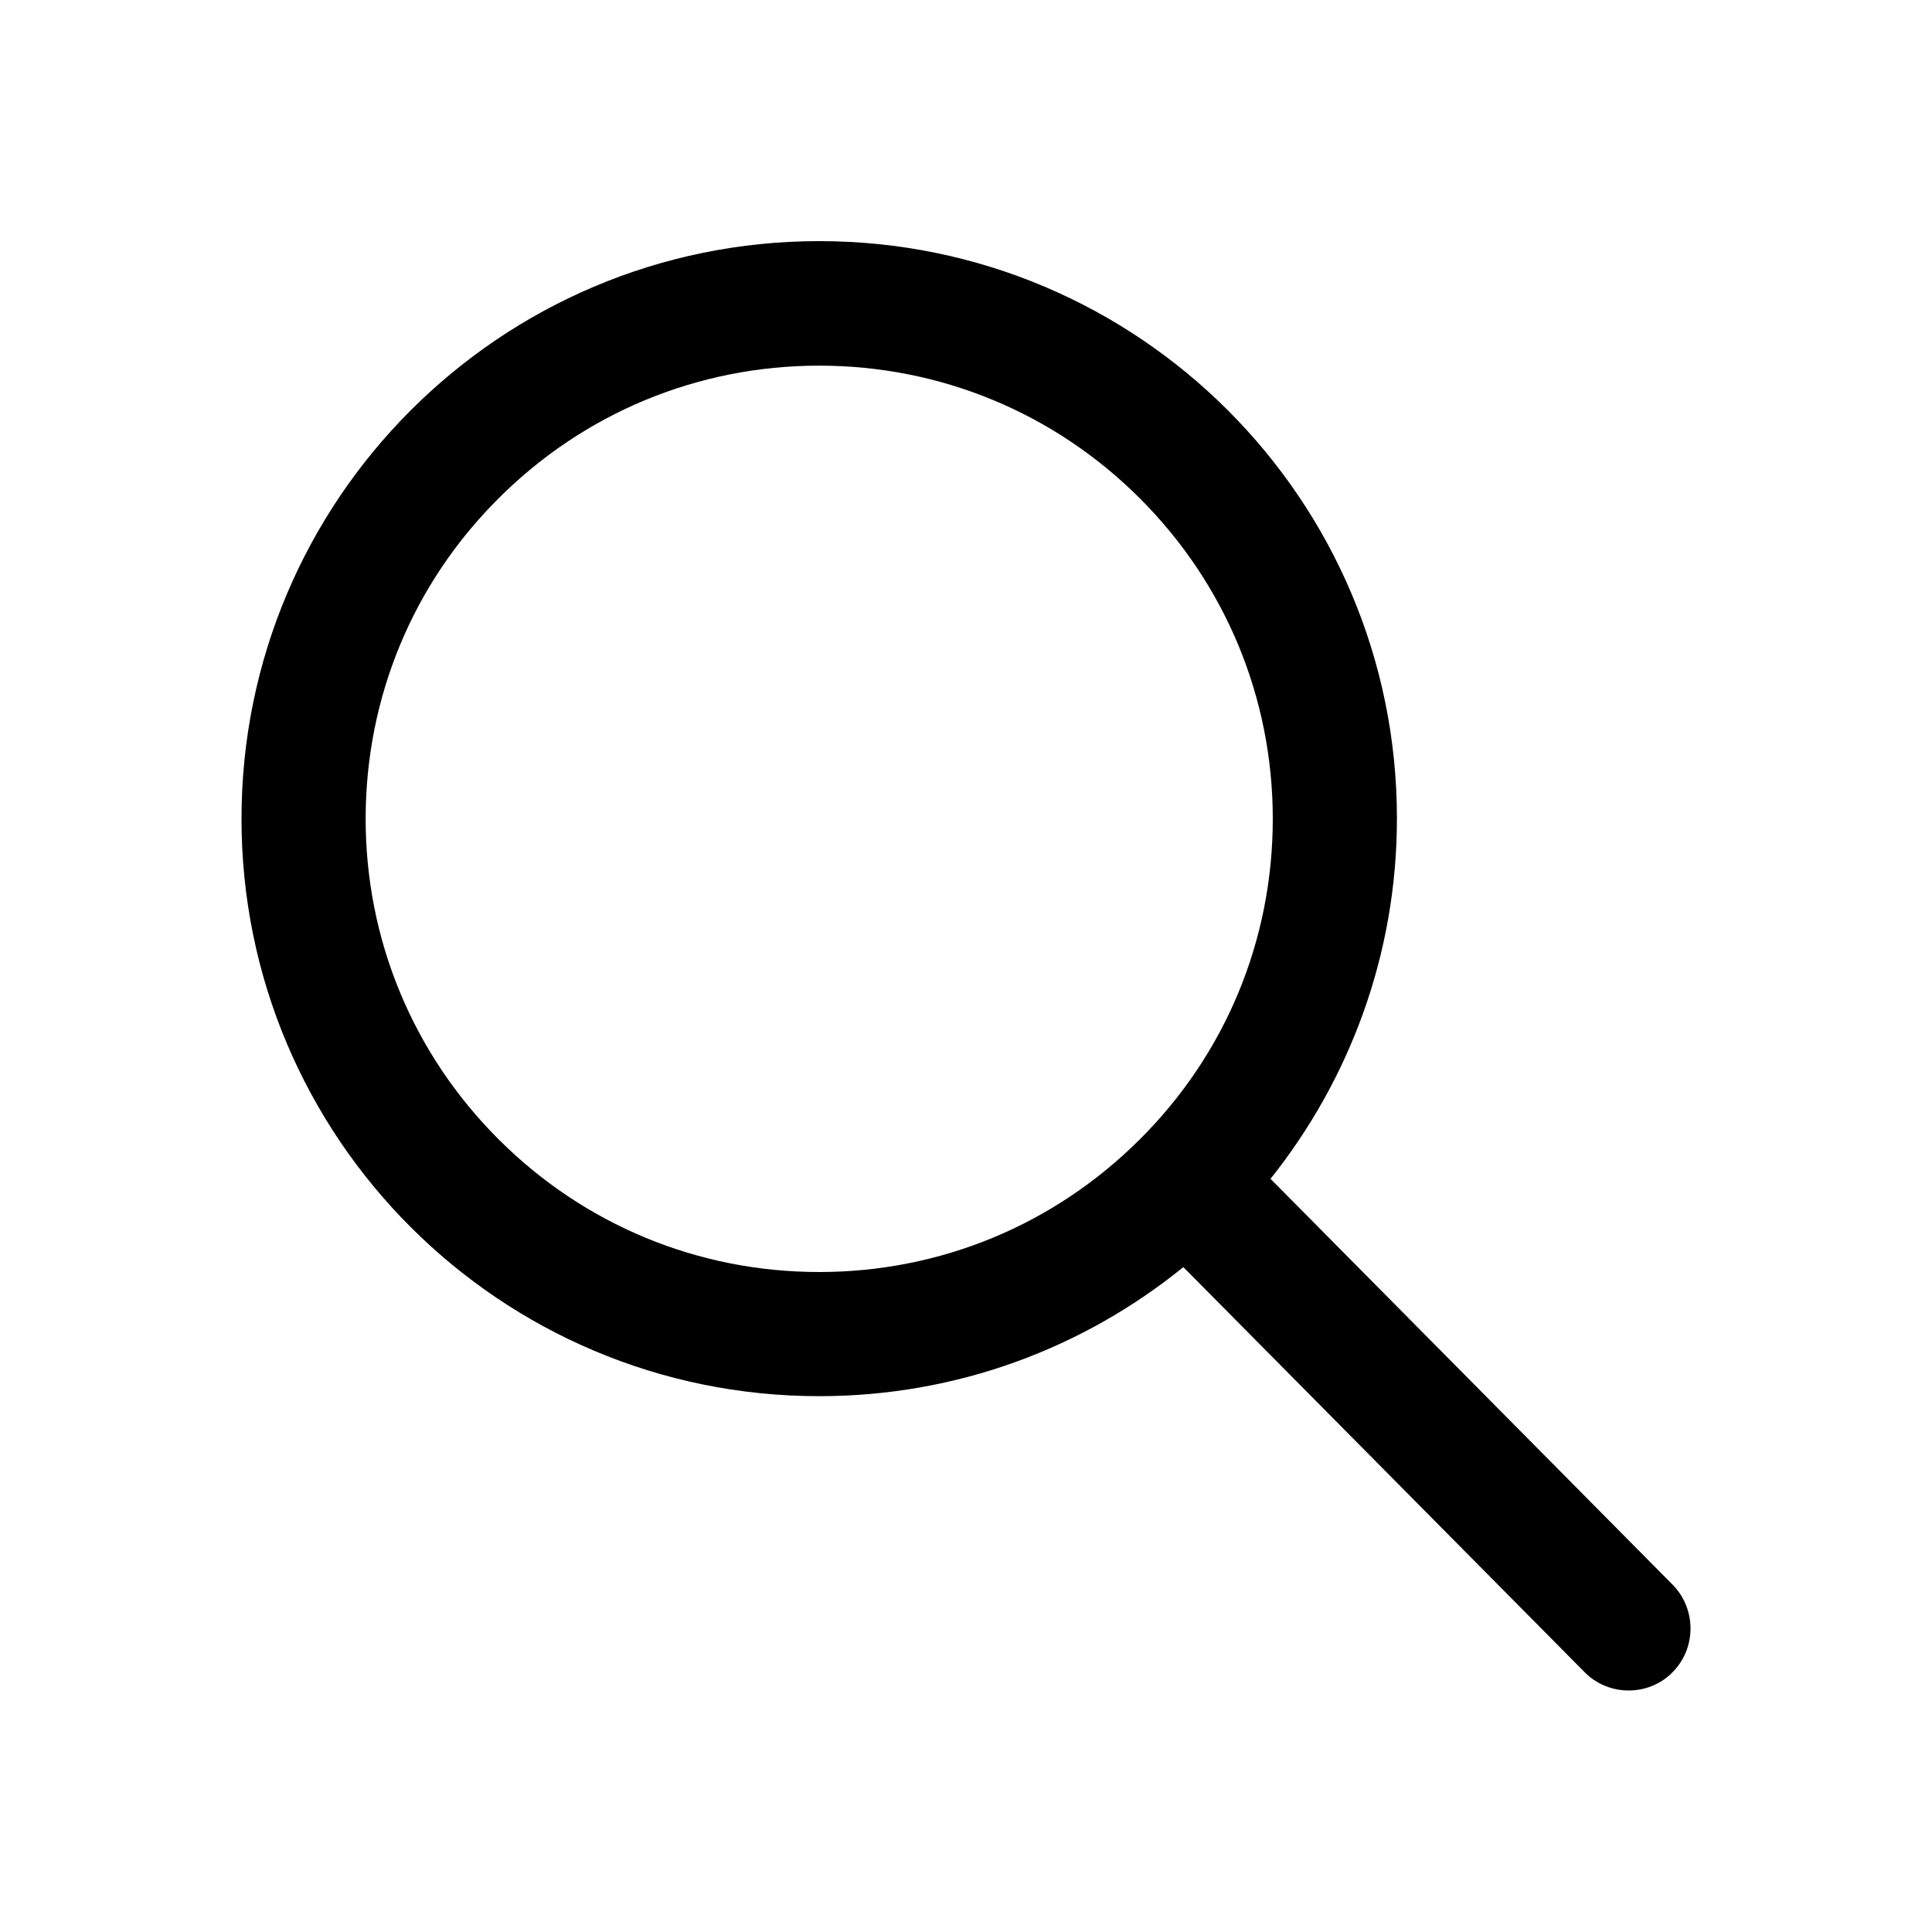
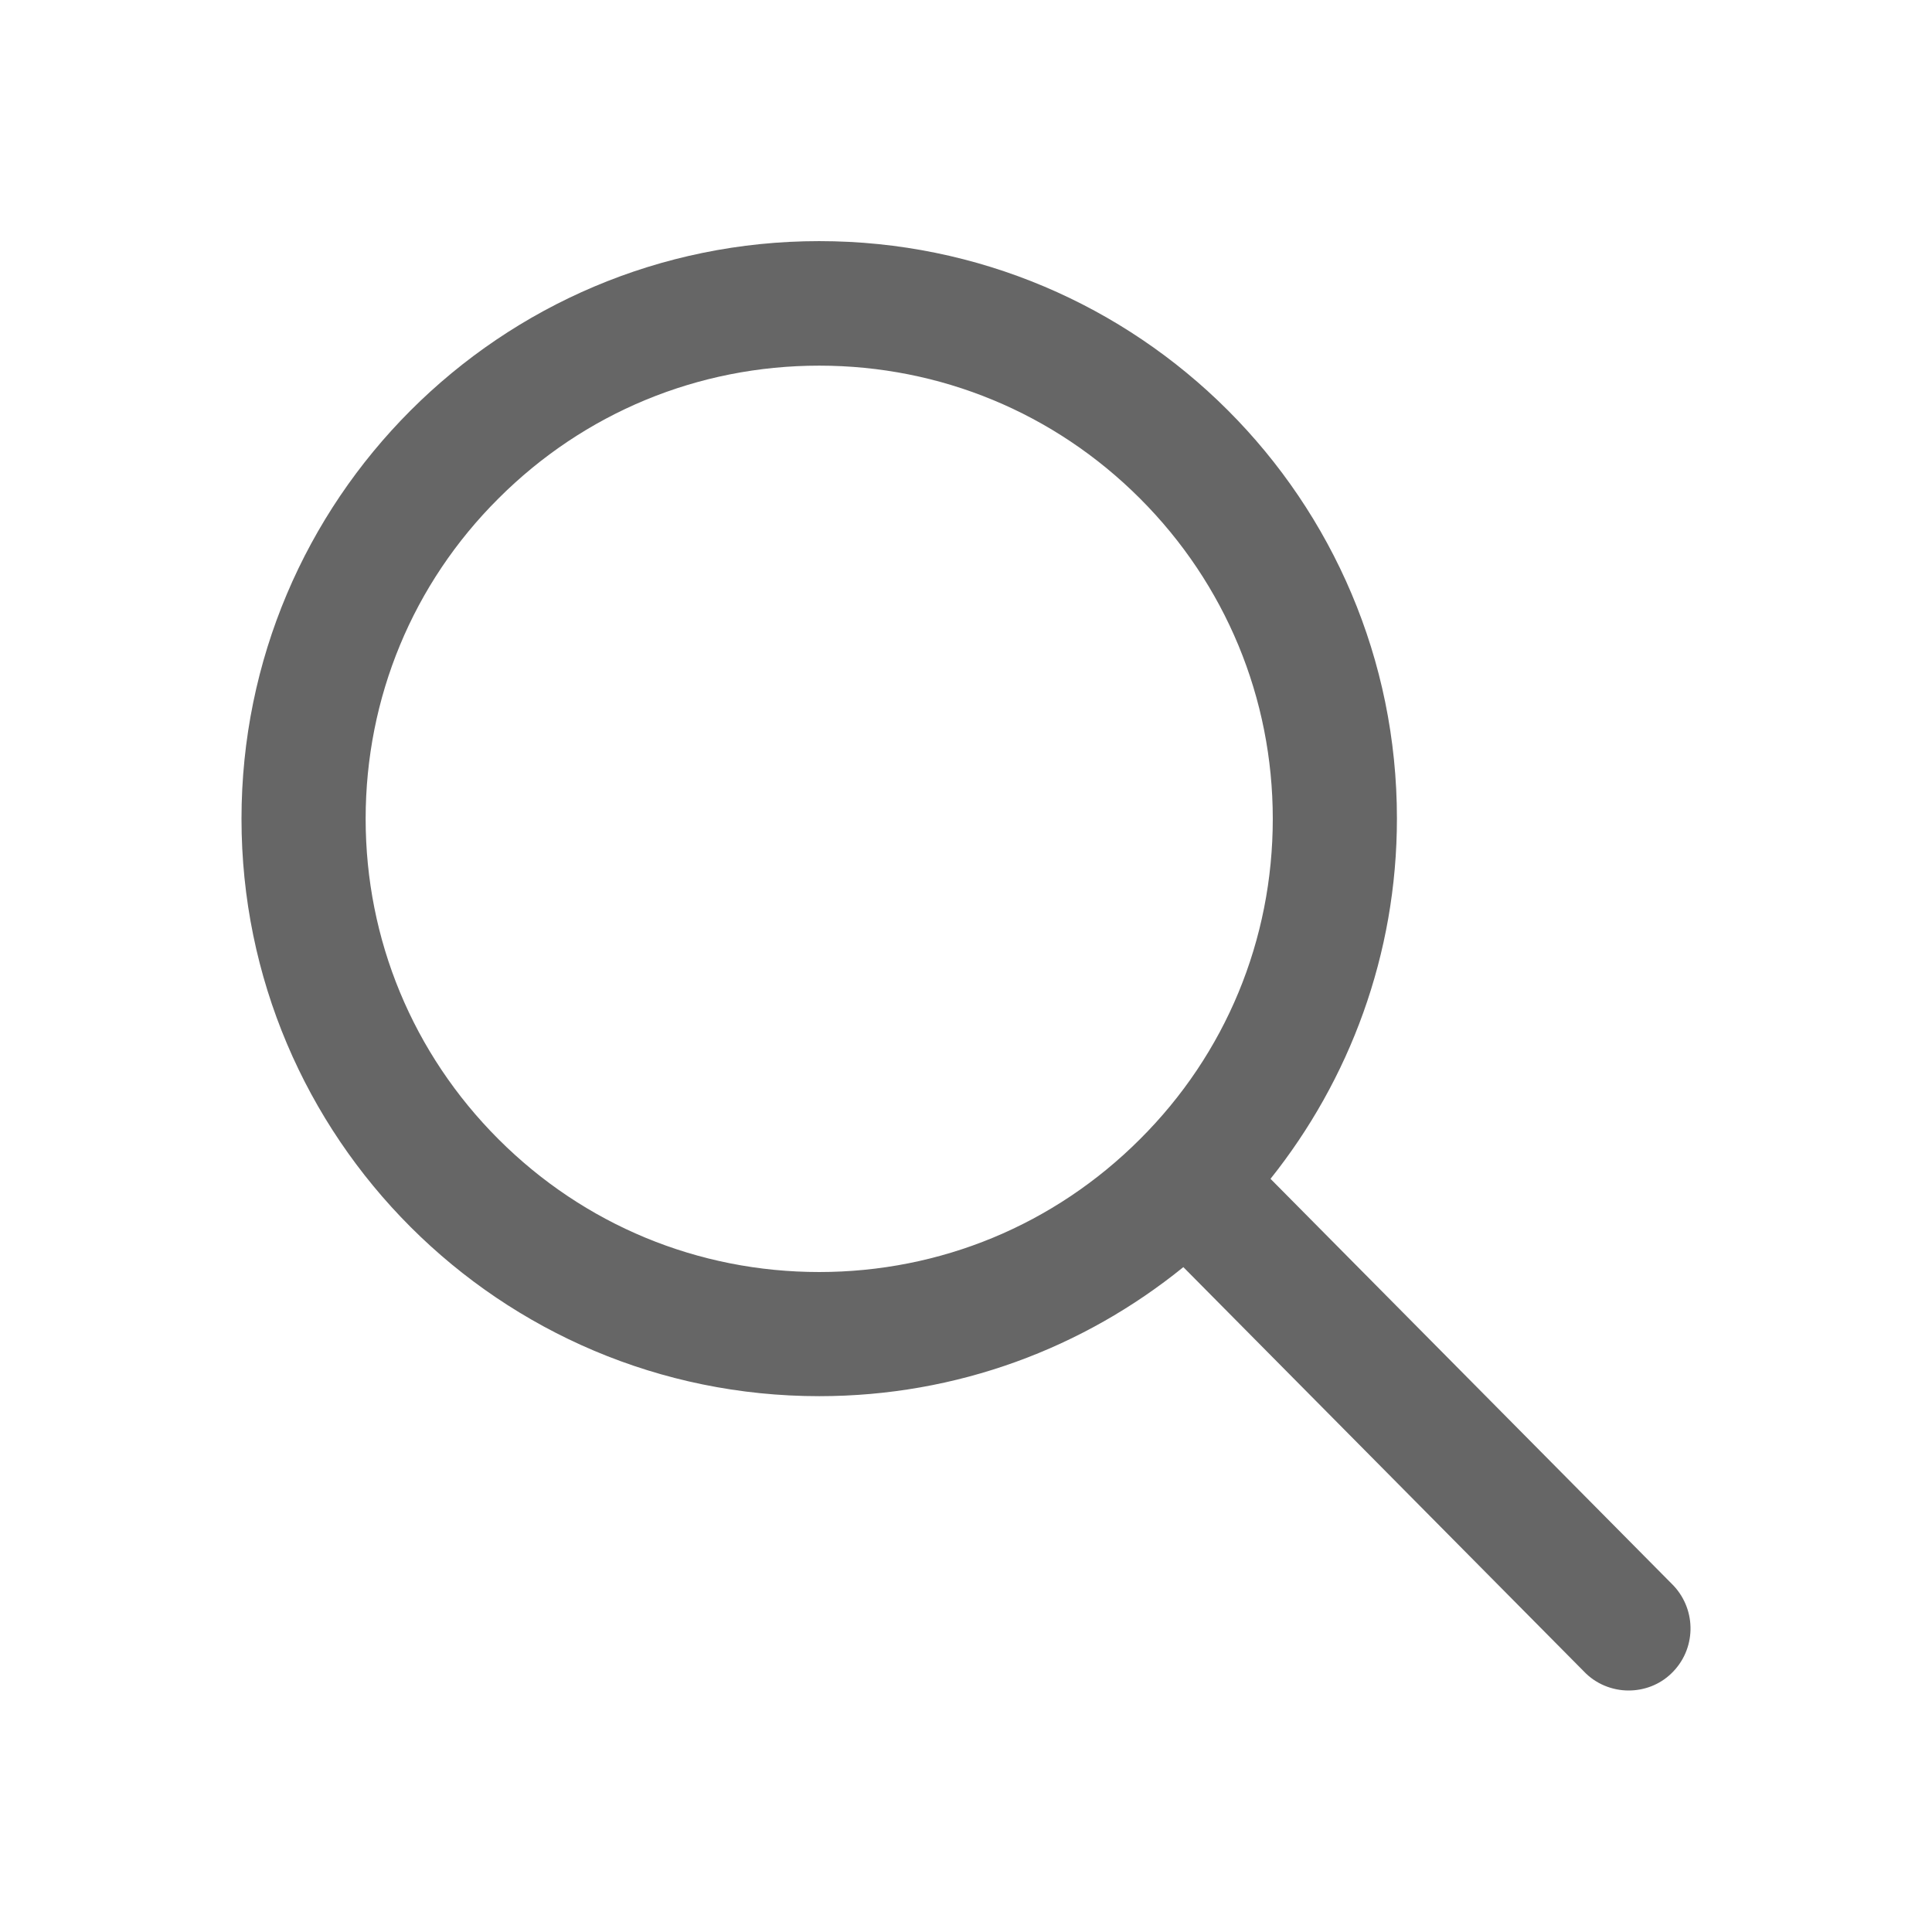
<svg xmlns="http://www.w3.org/2000/svg" viewBox="0 0 512 512">
-   <path d="M443.5 420.2L336.7 312.4c20.9-26.2 33.5-59.4 33.5-95.5 0-84.5-68.5-153-153.1-153S64 132.5 64 217s68.5 153 153.1 153c36.6 0 70.1-12.8 96.5-34.2l106.1 107.1c3.2 3.4 7.6 5.1 11.9 5.1 4.1 0 8.2-1.5 11.3-4.5 6.6-6.3 6.8-16.7.6-23.3zm-226.4-83.1c-32.1 0-62.3-12.5-85-35.2-22.7-22.7-35.2-52.9-35.2-84.9 0-32.1 12.5-62.3 35.2-84.9 22.7-22.7 52.9-35.2 85-35.2s62.3 12.5 85 35.2c22.7 22.7 35.2 52.9 35.2 84.9 0 32.1-12.5 62.3-35.2 84.9-22.7 22.7-52.9 35.2-85 35.2z" />
+   <style type="text/css">
+   .search__icon {
+     opacity: 0.6;
+   }
+ </style>
+   <path class="search__icon" d="M443.5 420.2L336.7 312.4c20.9-26.2 33.5-59.4 33.5-95.5 0-84.5-68.5-153-153.1-153S64 132.5 64 217s68.5 153 153.1 153c36.6 0 70.1-12.8 96.5-34.2l106.1 107.1c3.2 3.4 7.6 5.1 11.9 5.1 4.1 0 8.2-1.5 11.3-4.5 6.6-6.3 6.8-16.7.6-23.3zm-226.4-83.1c-32.1 0-62.3-12.5-85-35.2-22.7-22.7-35.2-52.9-35.2-84.9 0-32.1 12.5-62.3 35.2-84.9 22.7-22.7 52.9-35.2 85-35.2s62.3 12.5 85 35.2c22.7 22.7 35.2 52.9 35.2 84.9 0 32.1-12.5 62.3-35.2 84.9-22.7 22.7-52.9 35.2-85 35.2z" />
</svg>
